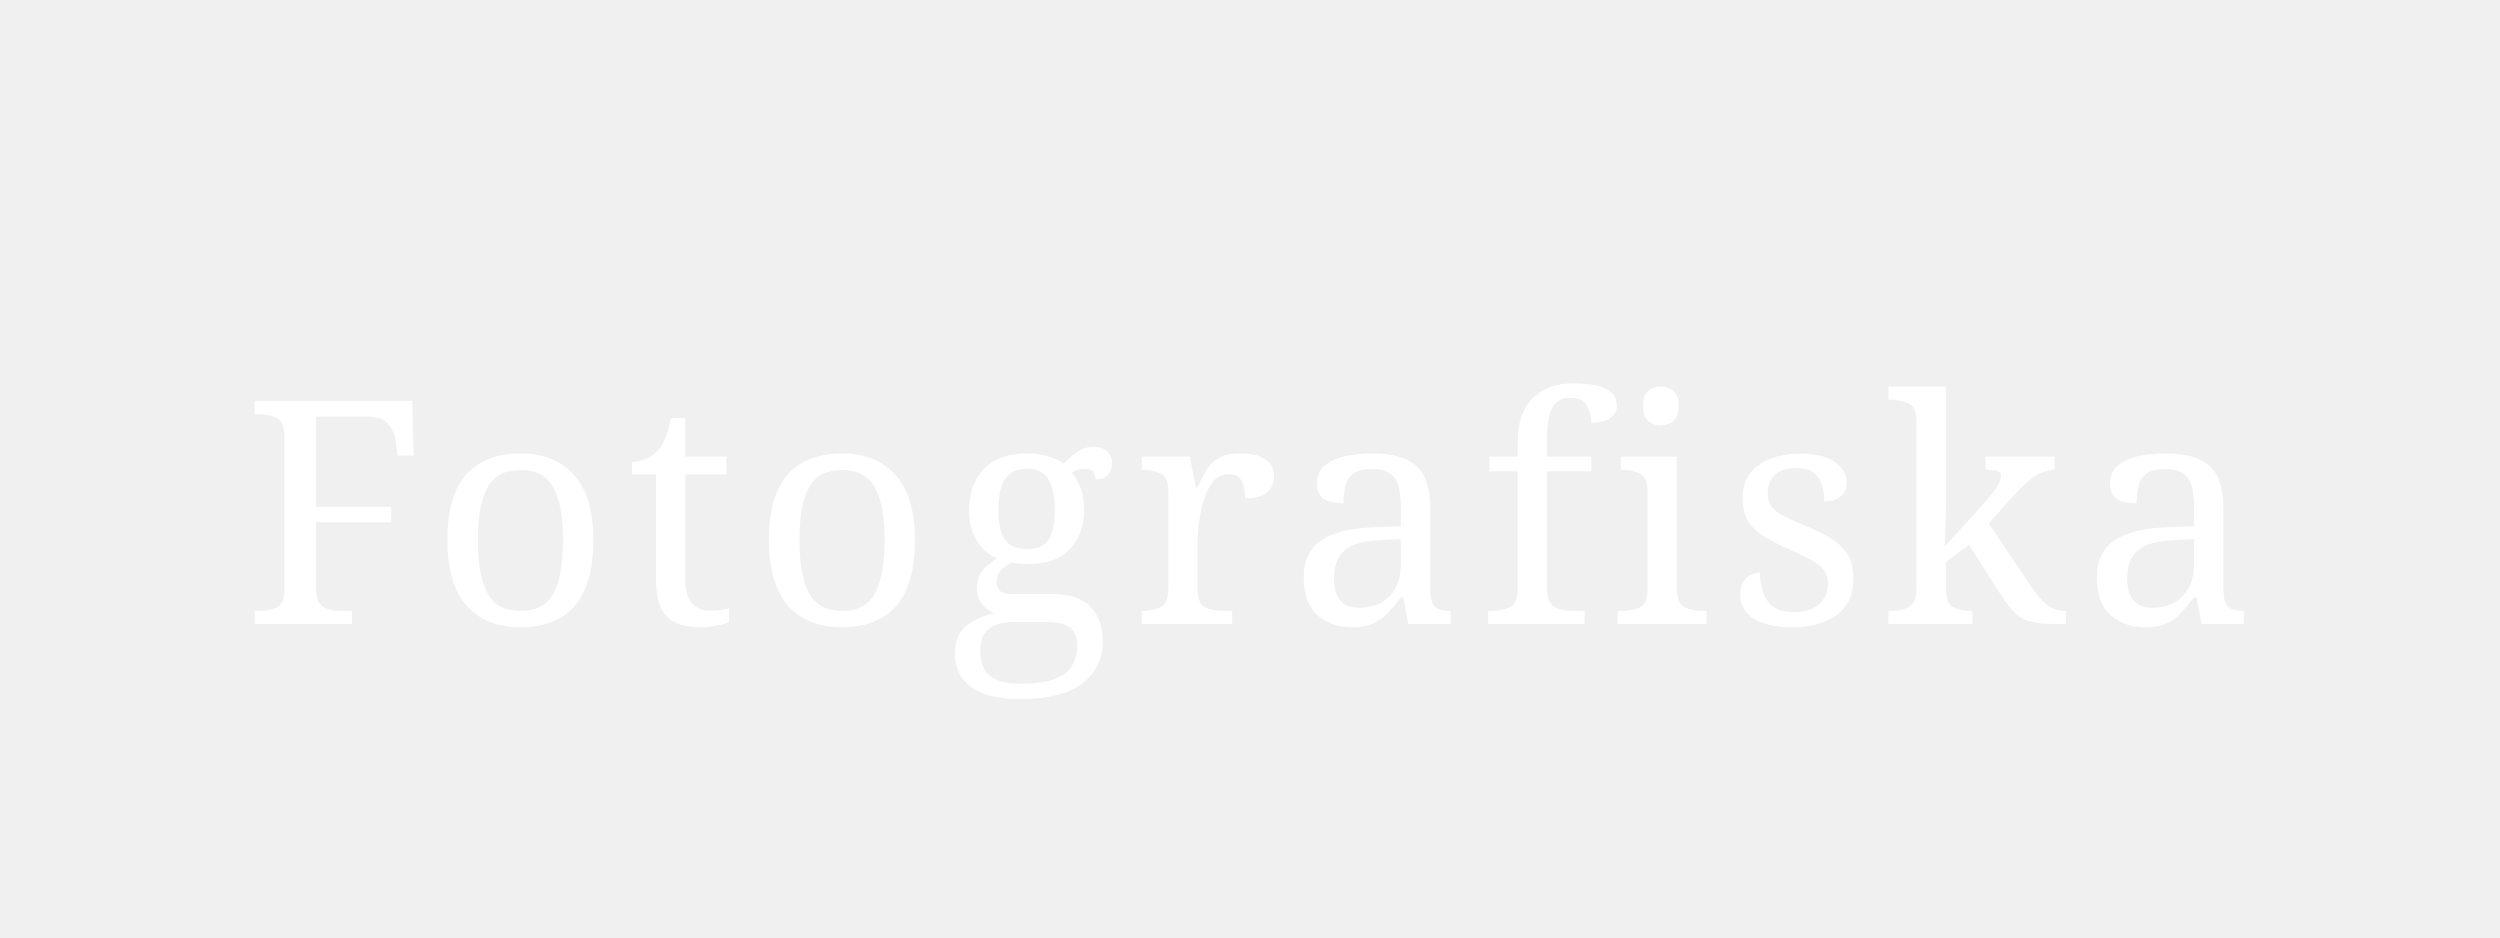
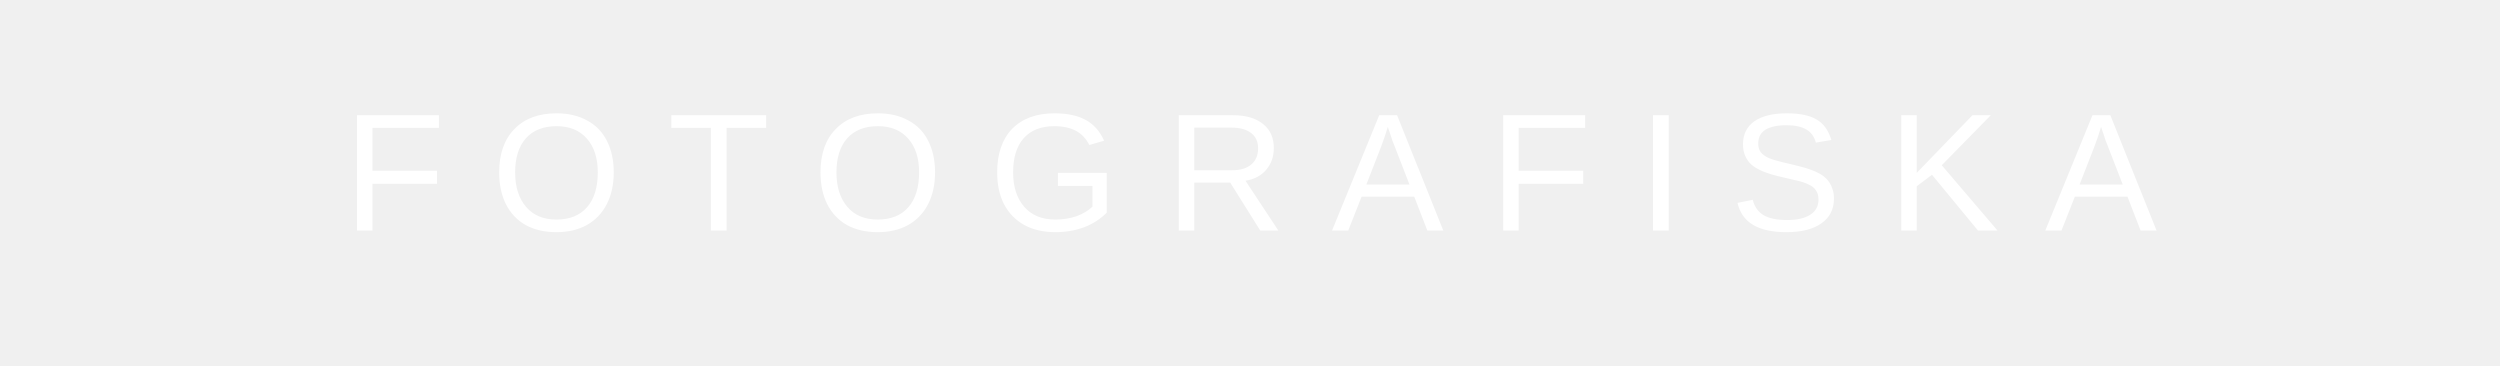
- <svg xmlns="http://www.w3.org/2000/svg" viewBox="0 0 160 60" fill="white">
-   <text x="50%" y="55%" dominant-baseline="middle" text-anchor="middle" font-family="serif" font-size="20" font-weight="400" letter-spacing="1">Fotografiska</text>
+ <svg xmlns="http://www.w3.org/2000/svg" viewBox="0 0 164 24">
+   <text x="50%" y="50%" dominant-baseline="middle" text-anchor="middle" fill="white" font-family="system-ui,-apple-system,'Helvetica Neue',Arial,sans-serif" font-size="11" font-weight="300" letter-spacing="3">FOTOGRAFISKA</text>
</svg>
